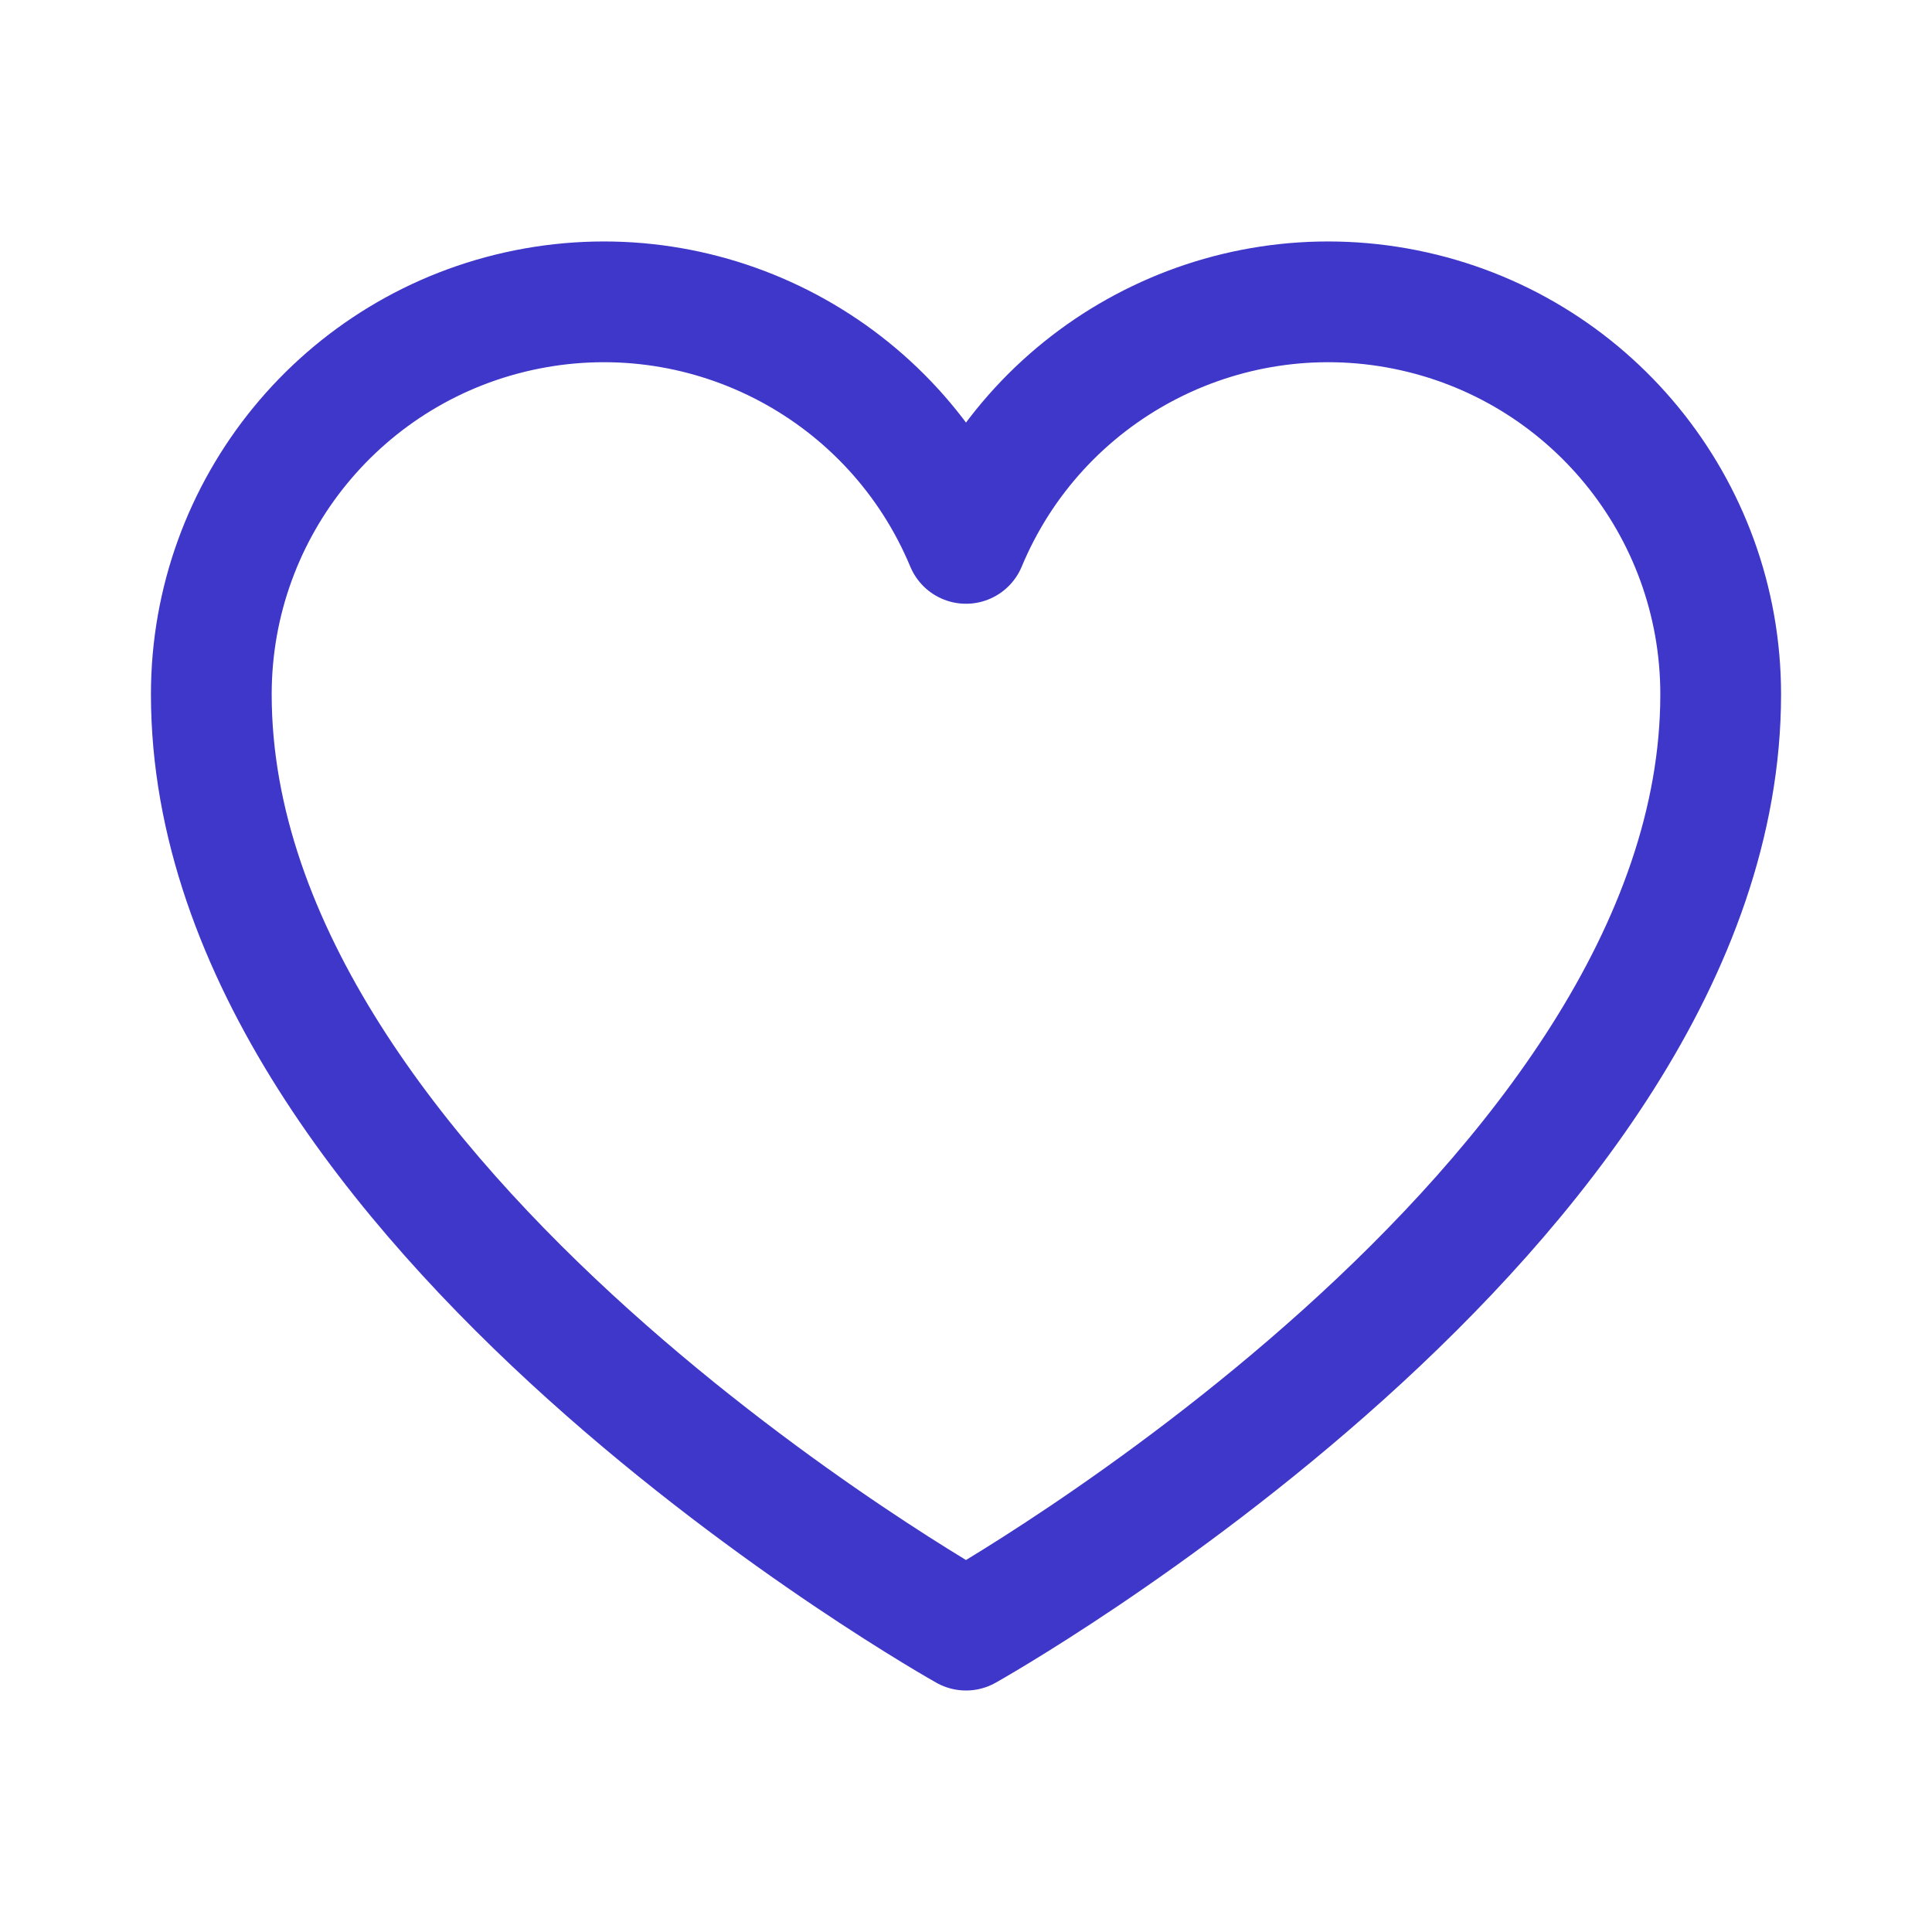
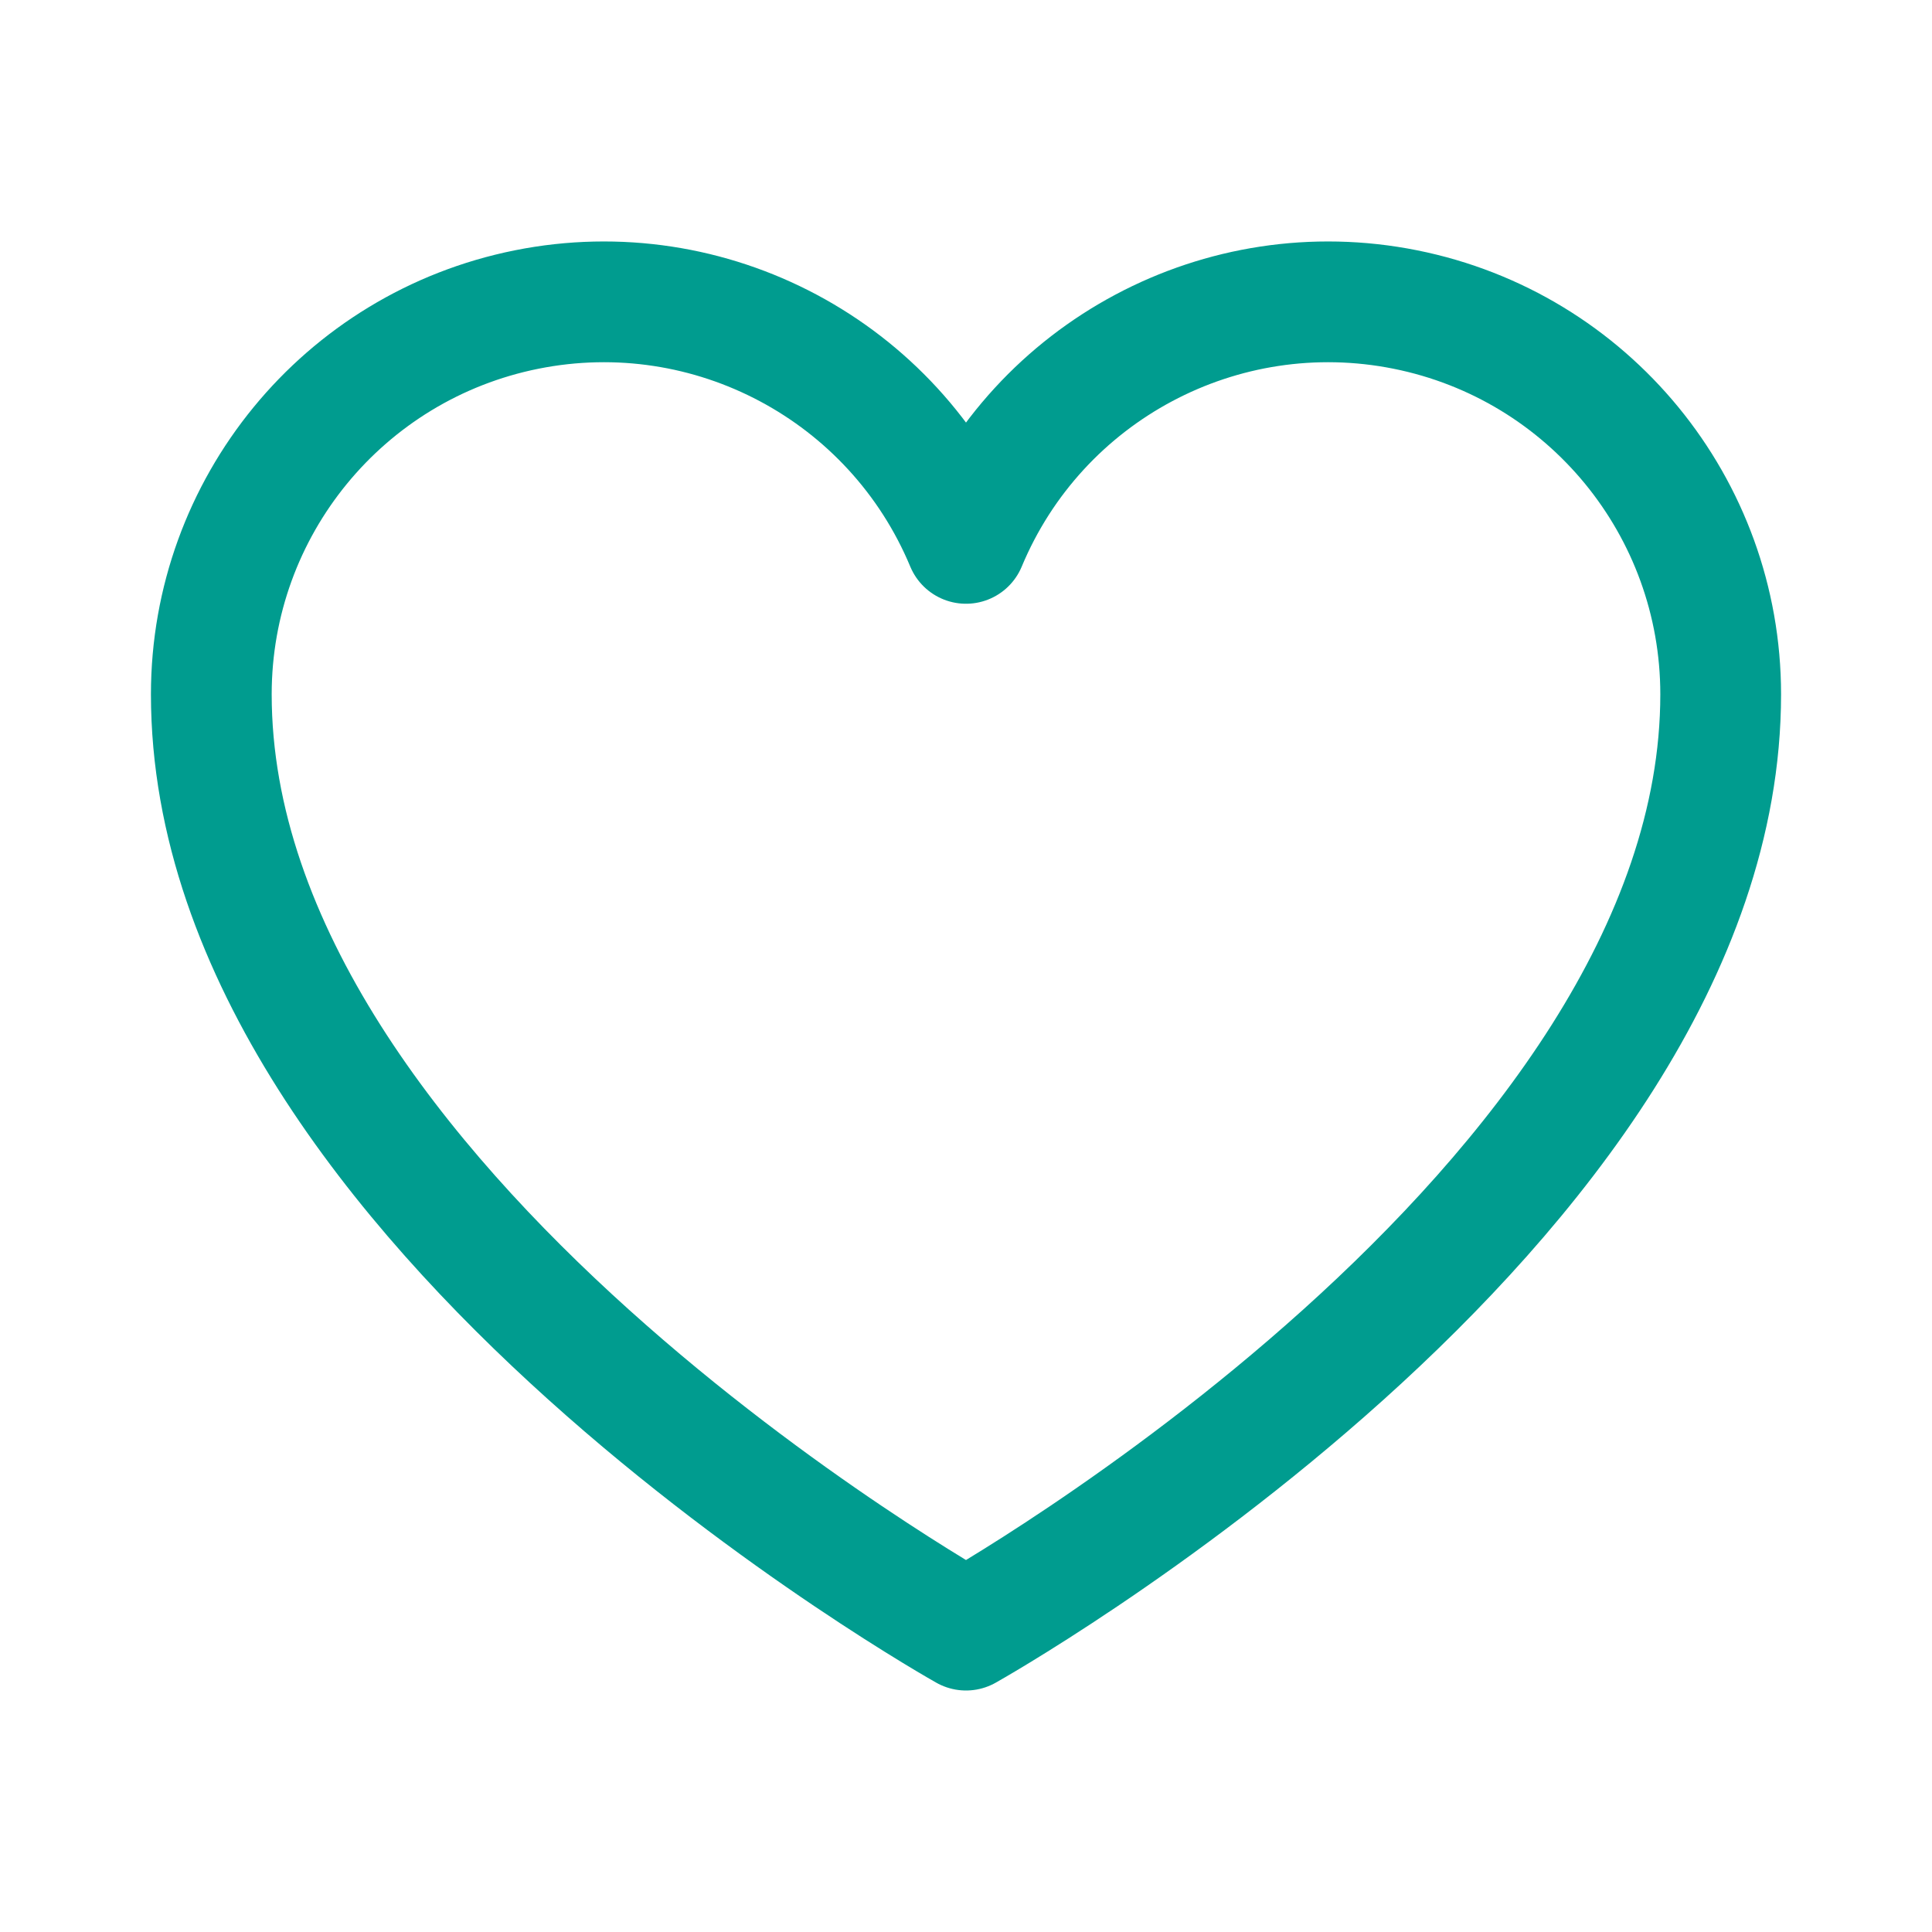
- <svg xmlns="http://www.w3.org/2000/svg" width="192" height="192" fill="#3f37c9" viewBox="0 0 256 256">
+ <svg xmlns="http://www.w3.org/2000/svg" width="192" height="192" fill="#009c8f" viewBox="0 0 256 256">
  <rect width="256" height="256" fill="none" />
-   <path d="M128,216S28,160,28,92A52,52,0,0,1,128,72h0A52,52,0,0,1,228,92C228,160,128,216,128,216Z" fill="none" stroke="#3f37c9" stroke-linecap="round" stroke-linejoin="round" stroke-width="16" />
+   <path d="M128,216S28,160,28,92A52,52,0,0,1,128,72h0A52,52,0,0,1,228,92C228,160,128,216,128,216Z" fill="none" stroke="#009c8f" stroke-linecap="round" stroke-linejoin="round" stroke-width="16" />
</svg>
